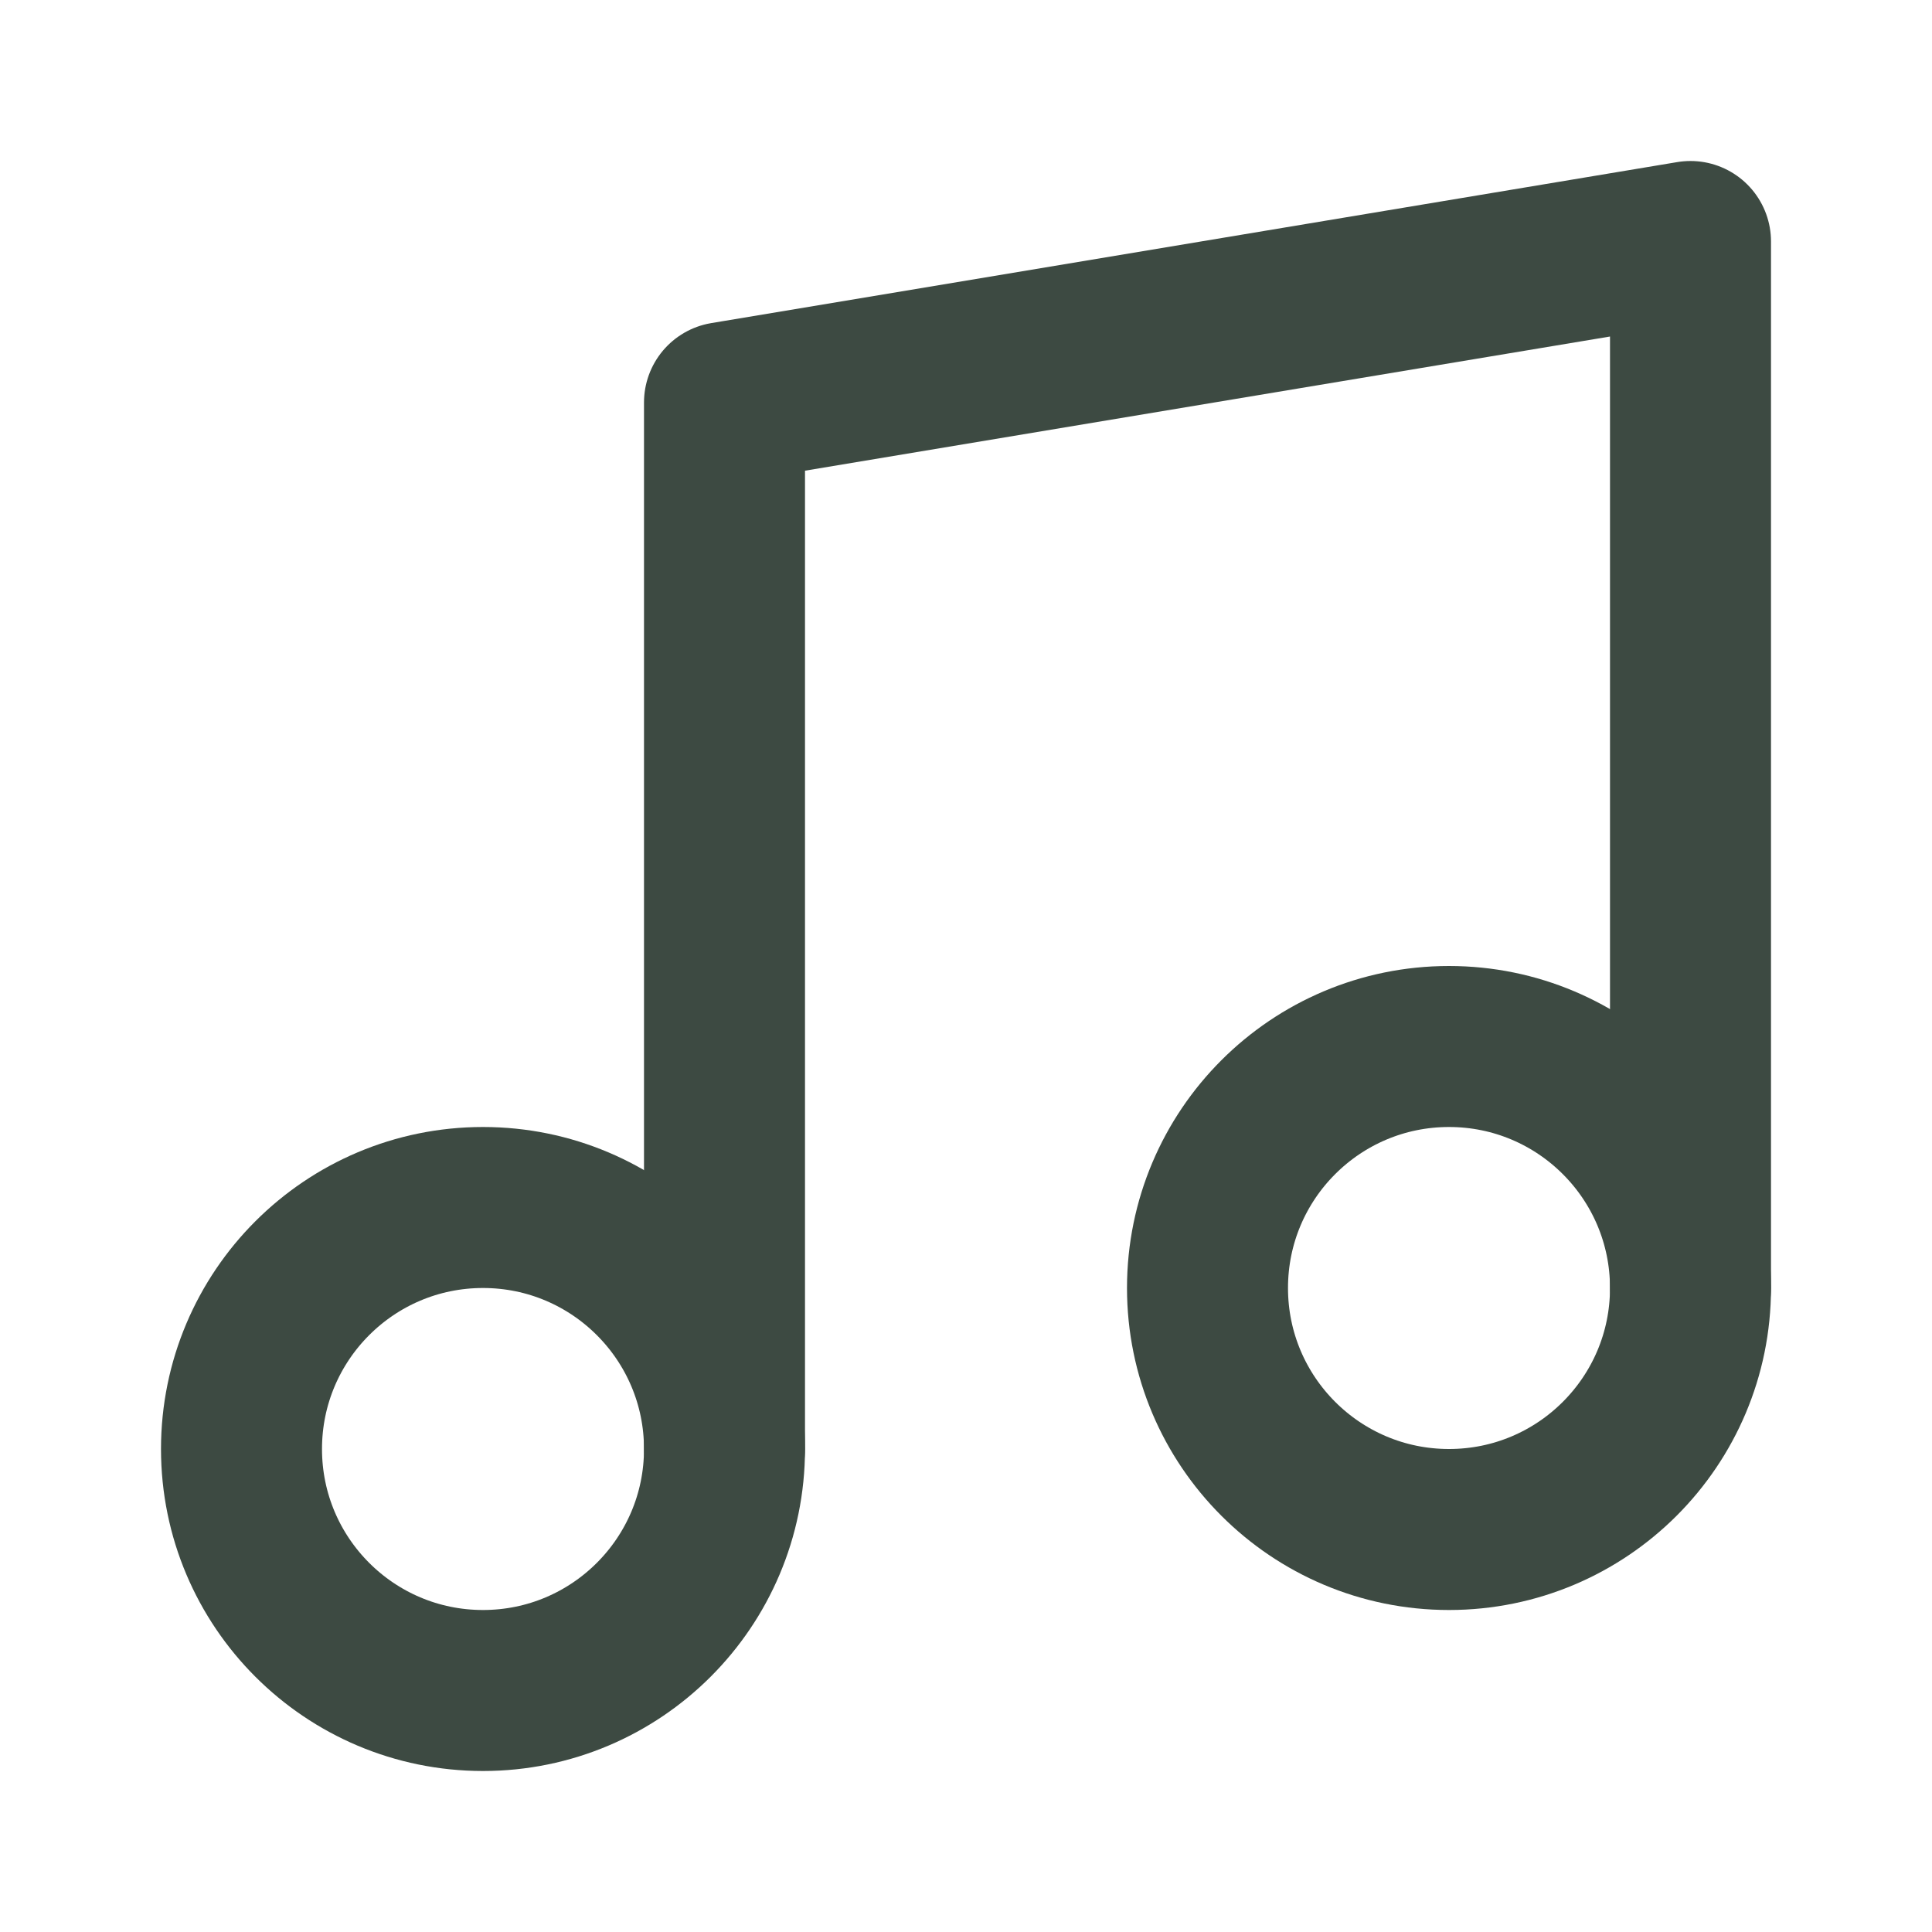
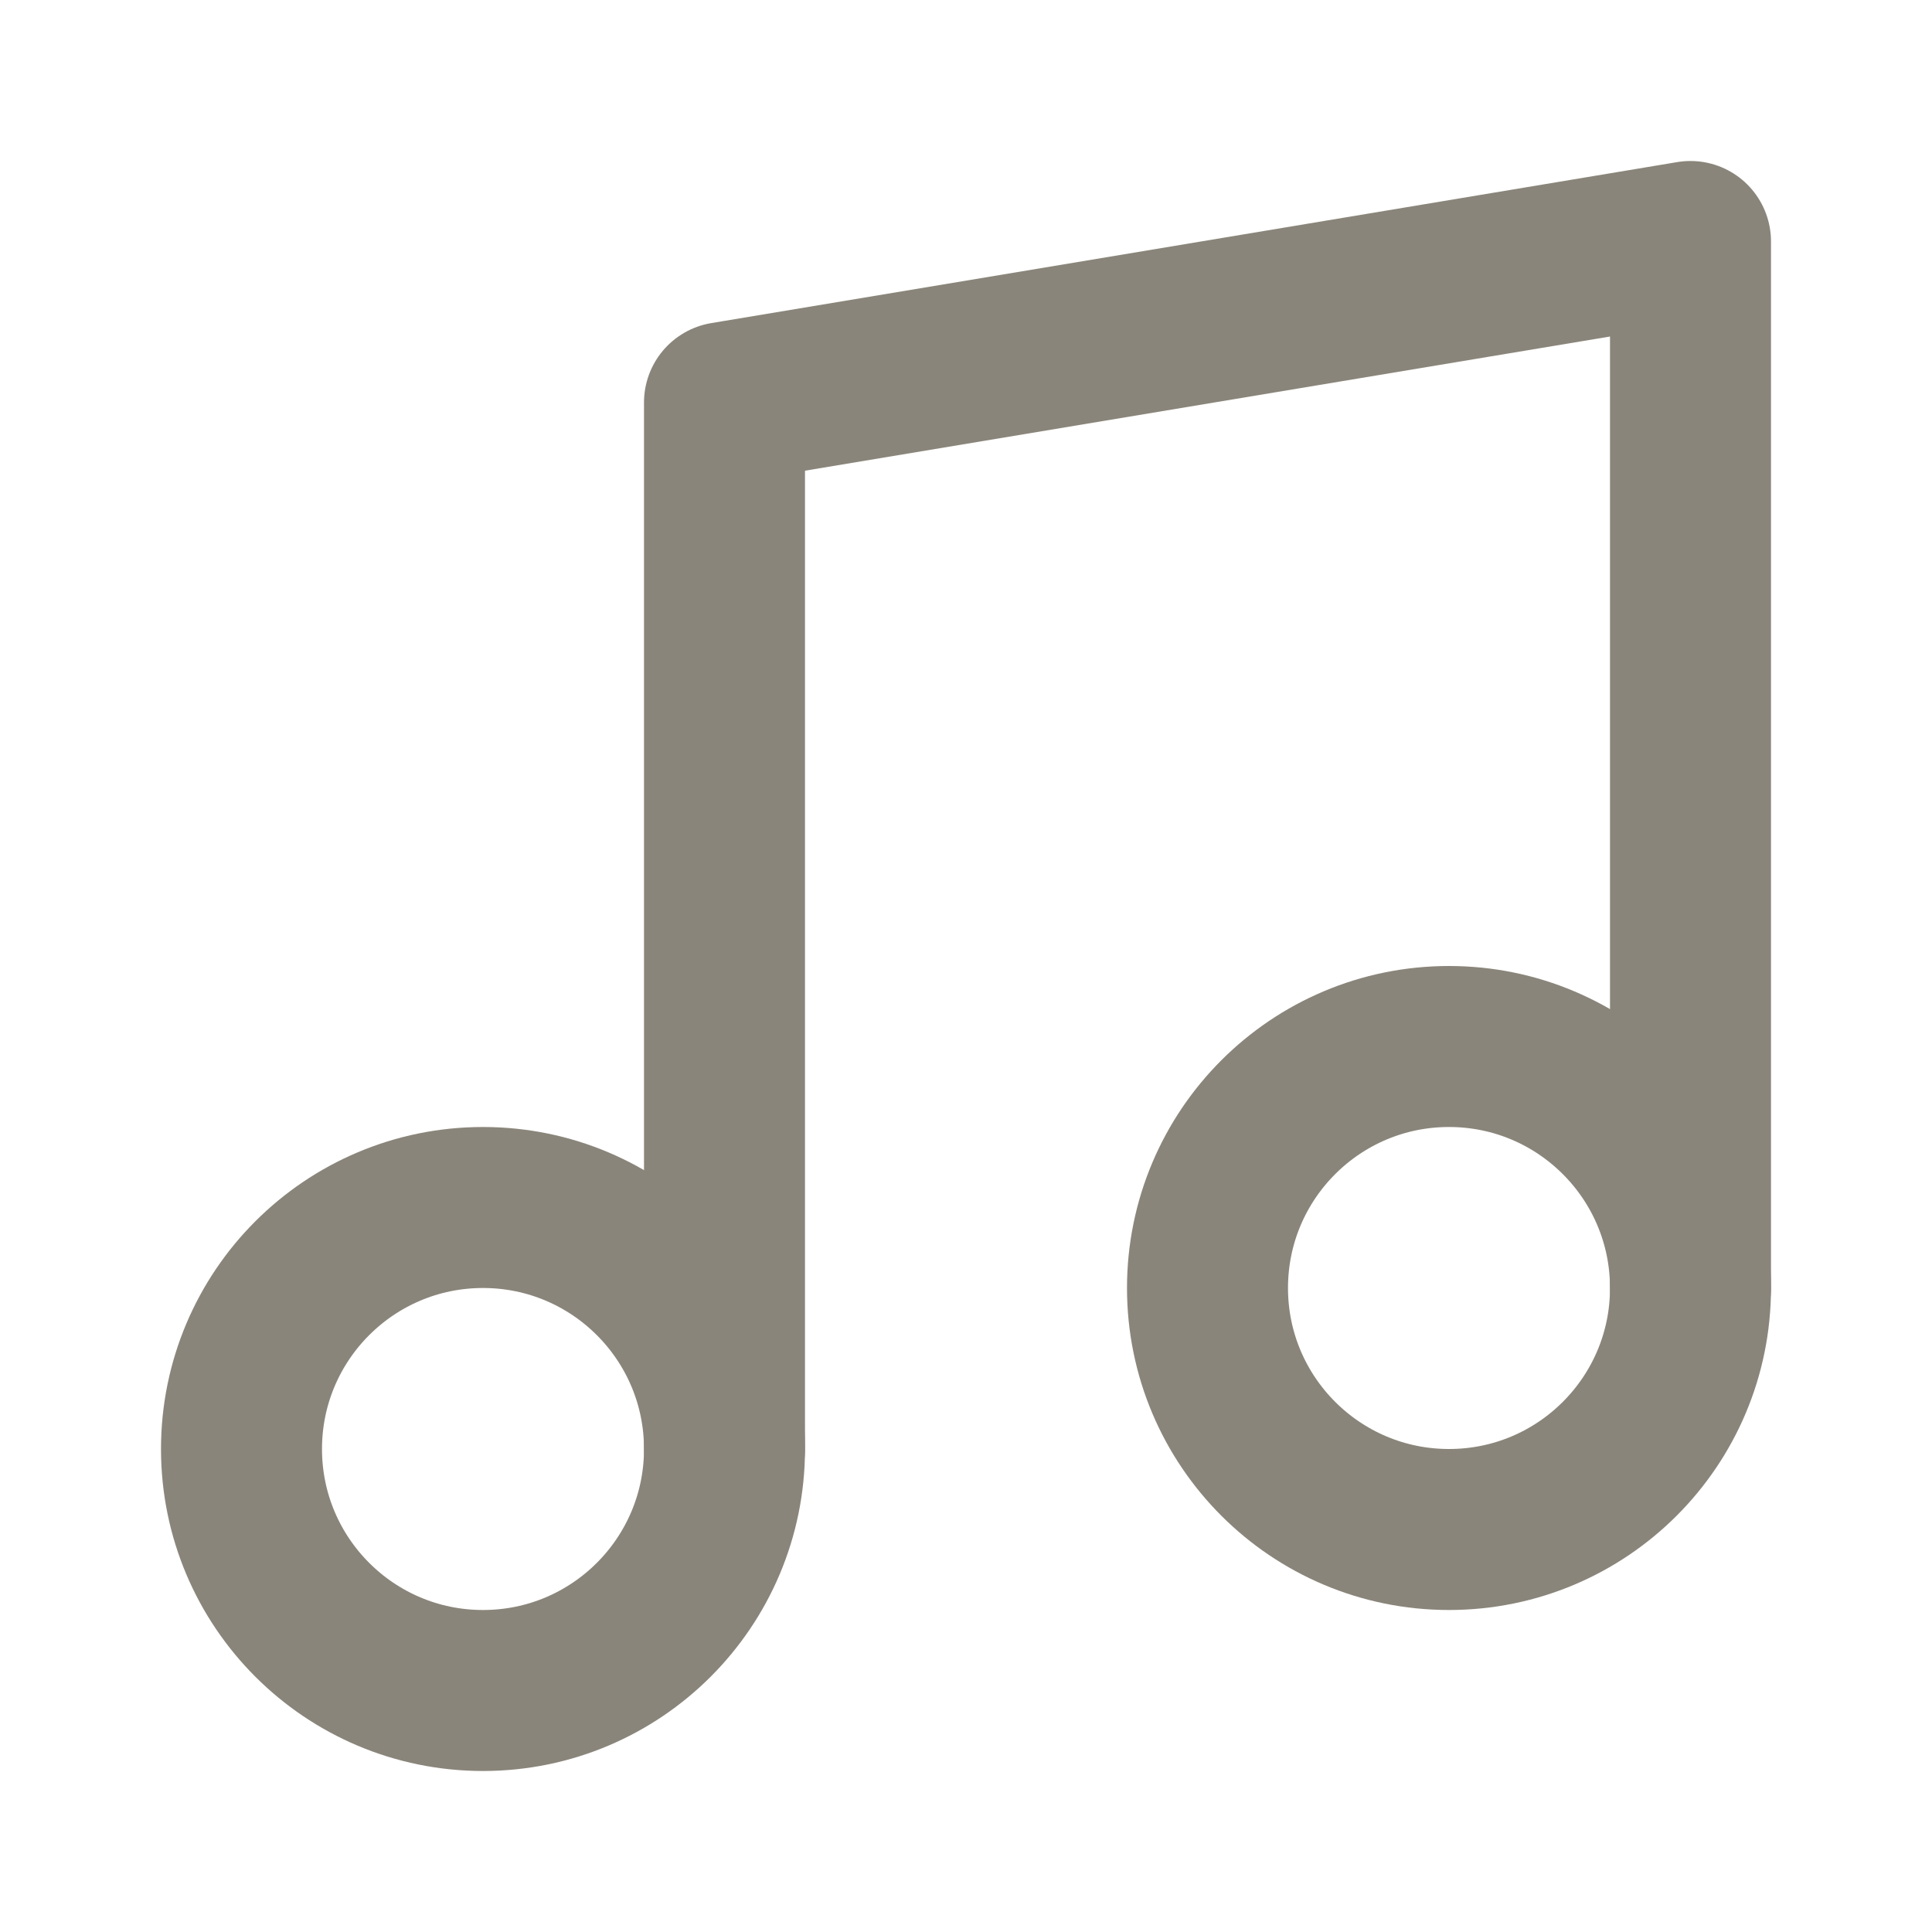
- <svg xmlns="http://www.w3.org/2000/svg" width="24" height="24" viewBox="0 0 24 24" fill="none" stroke="#3D4A42" stroke-width="2" stroke-linecap="round" stroke-linejoin="round">
+ <svg xmlns="http://www.w3.org/2000/svg" width="24" height="24" viewBox="0 0 24 24" fill="none" stroke="#8A857A" stroke-width="2" stroke-linecap="round" stroke-linejoin="round">
  <path d="M9 18V5l12-2v13" />
  <circle cx="6" cy="18" r="3" />
  <circle cx="18" cy="16" r="3" />
</svg>
